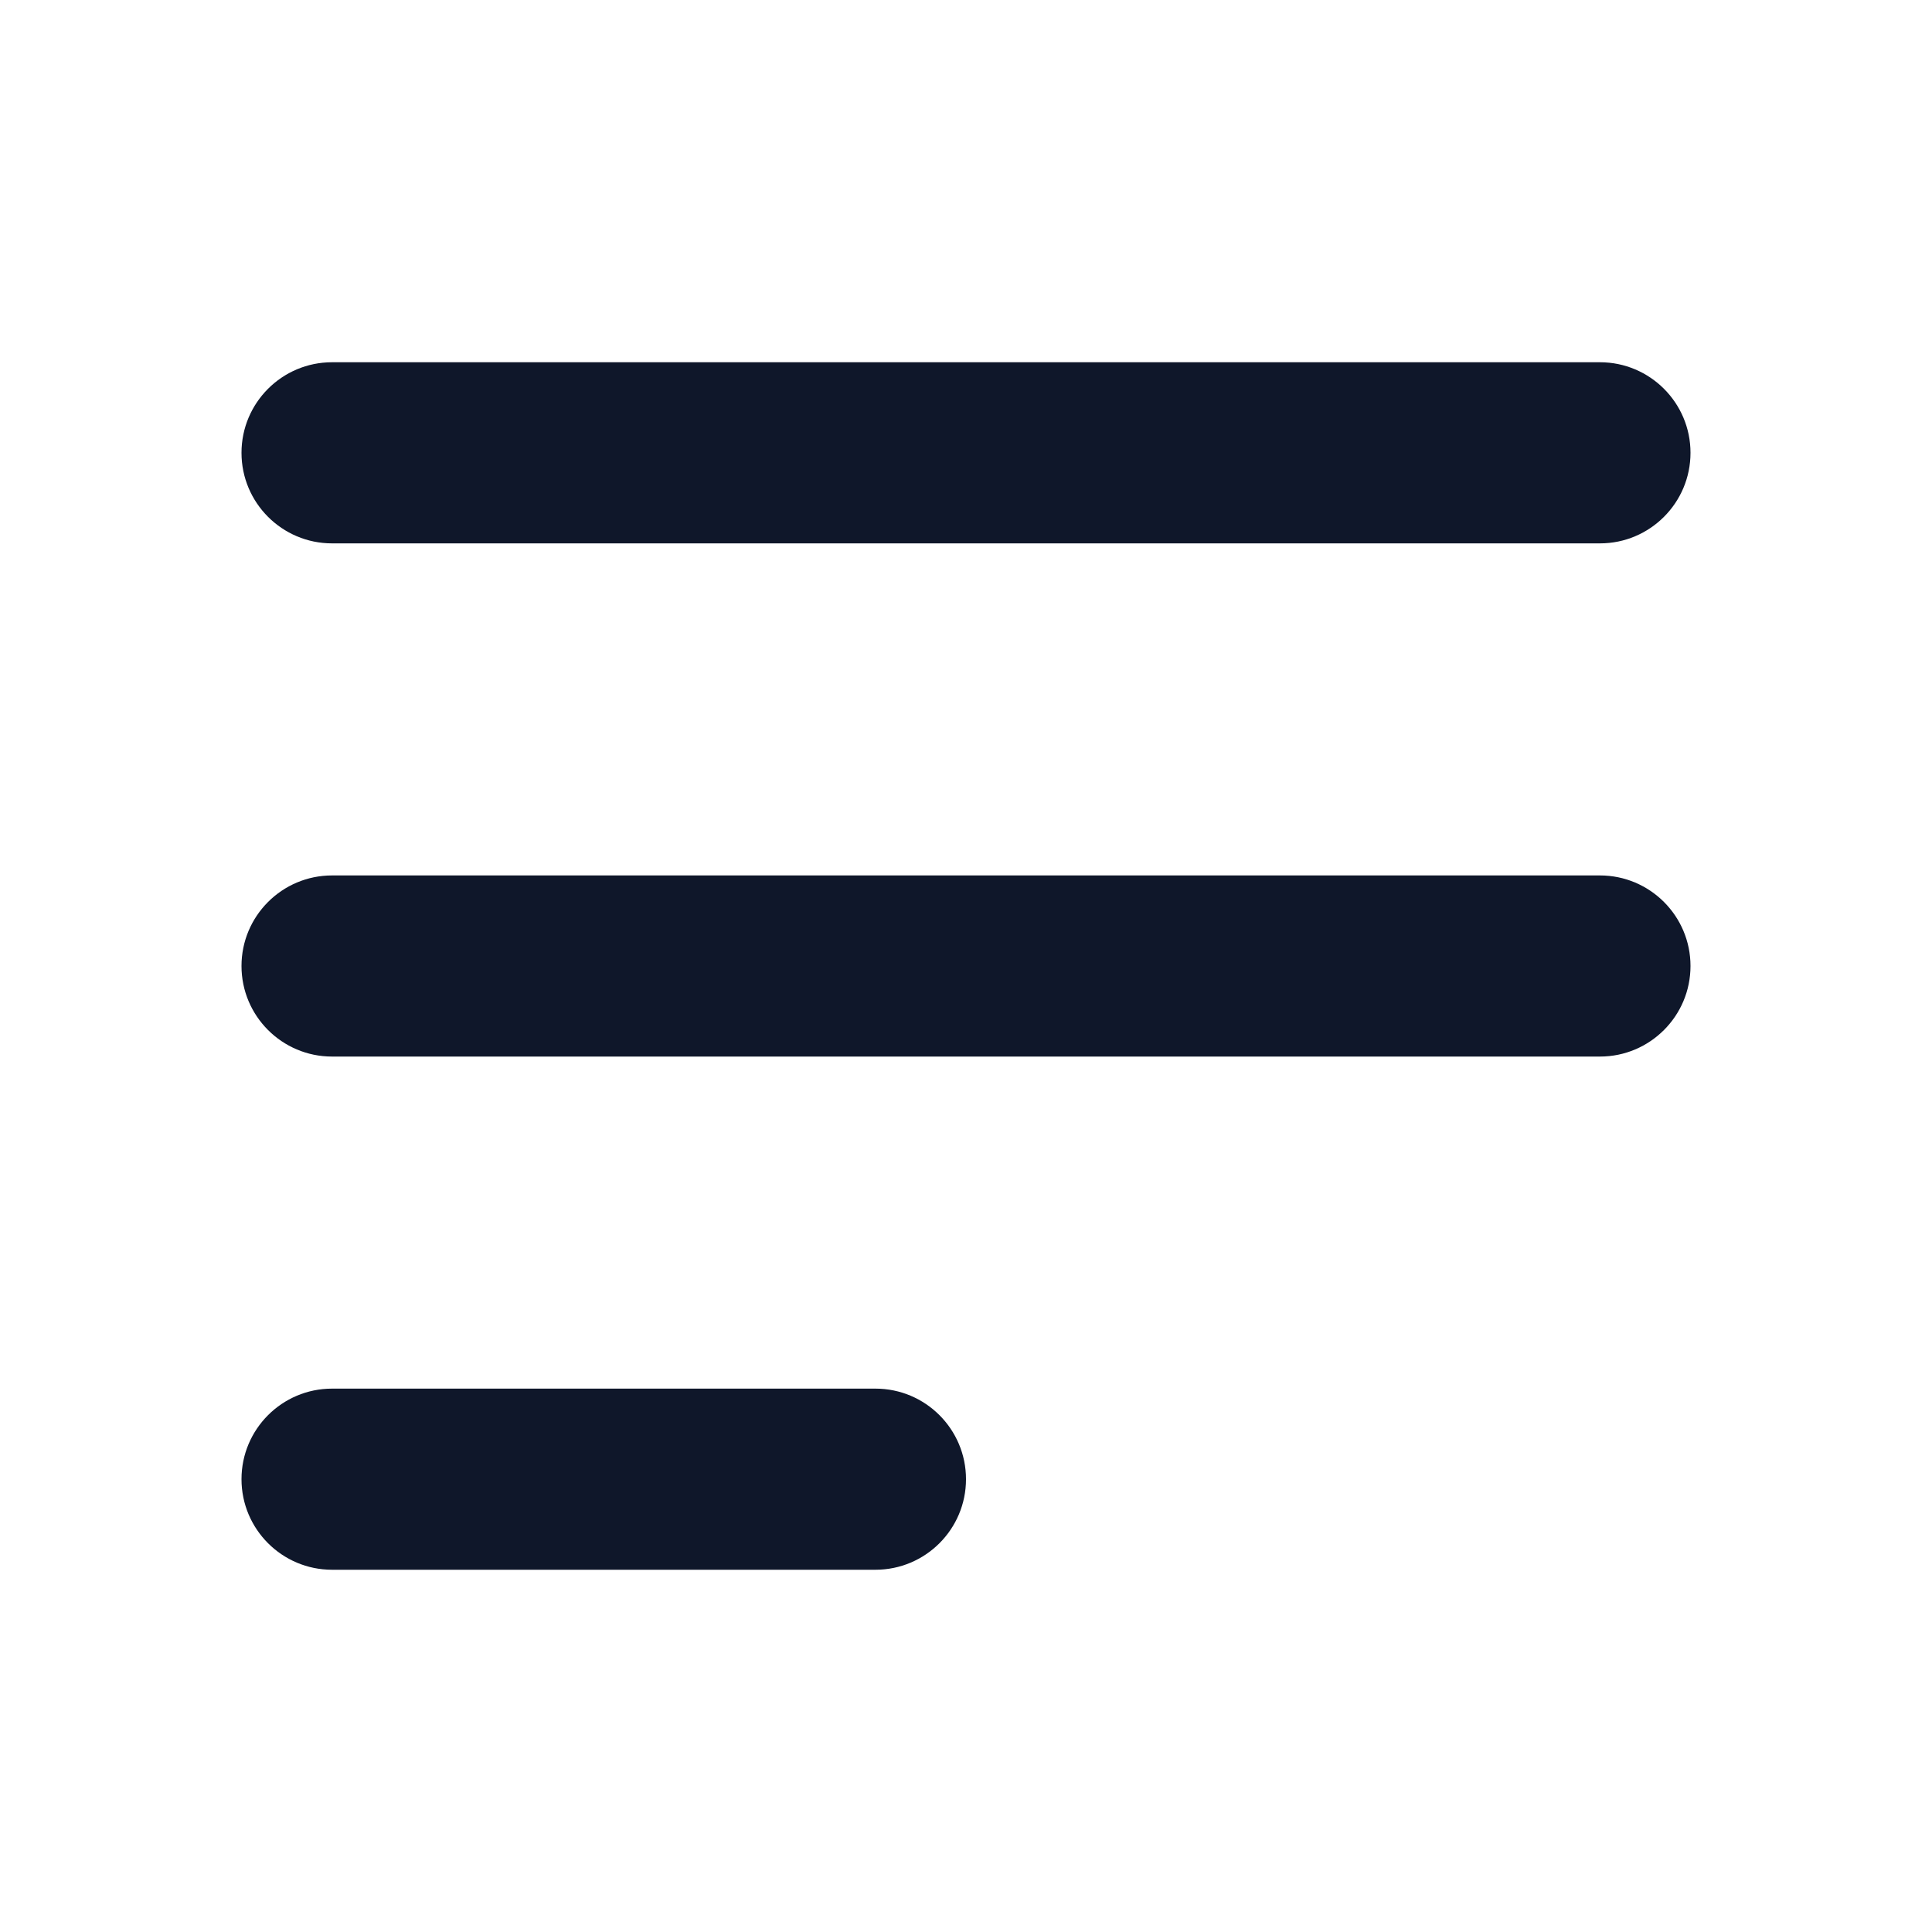
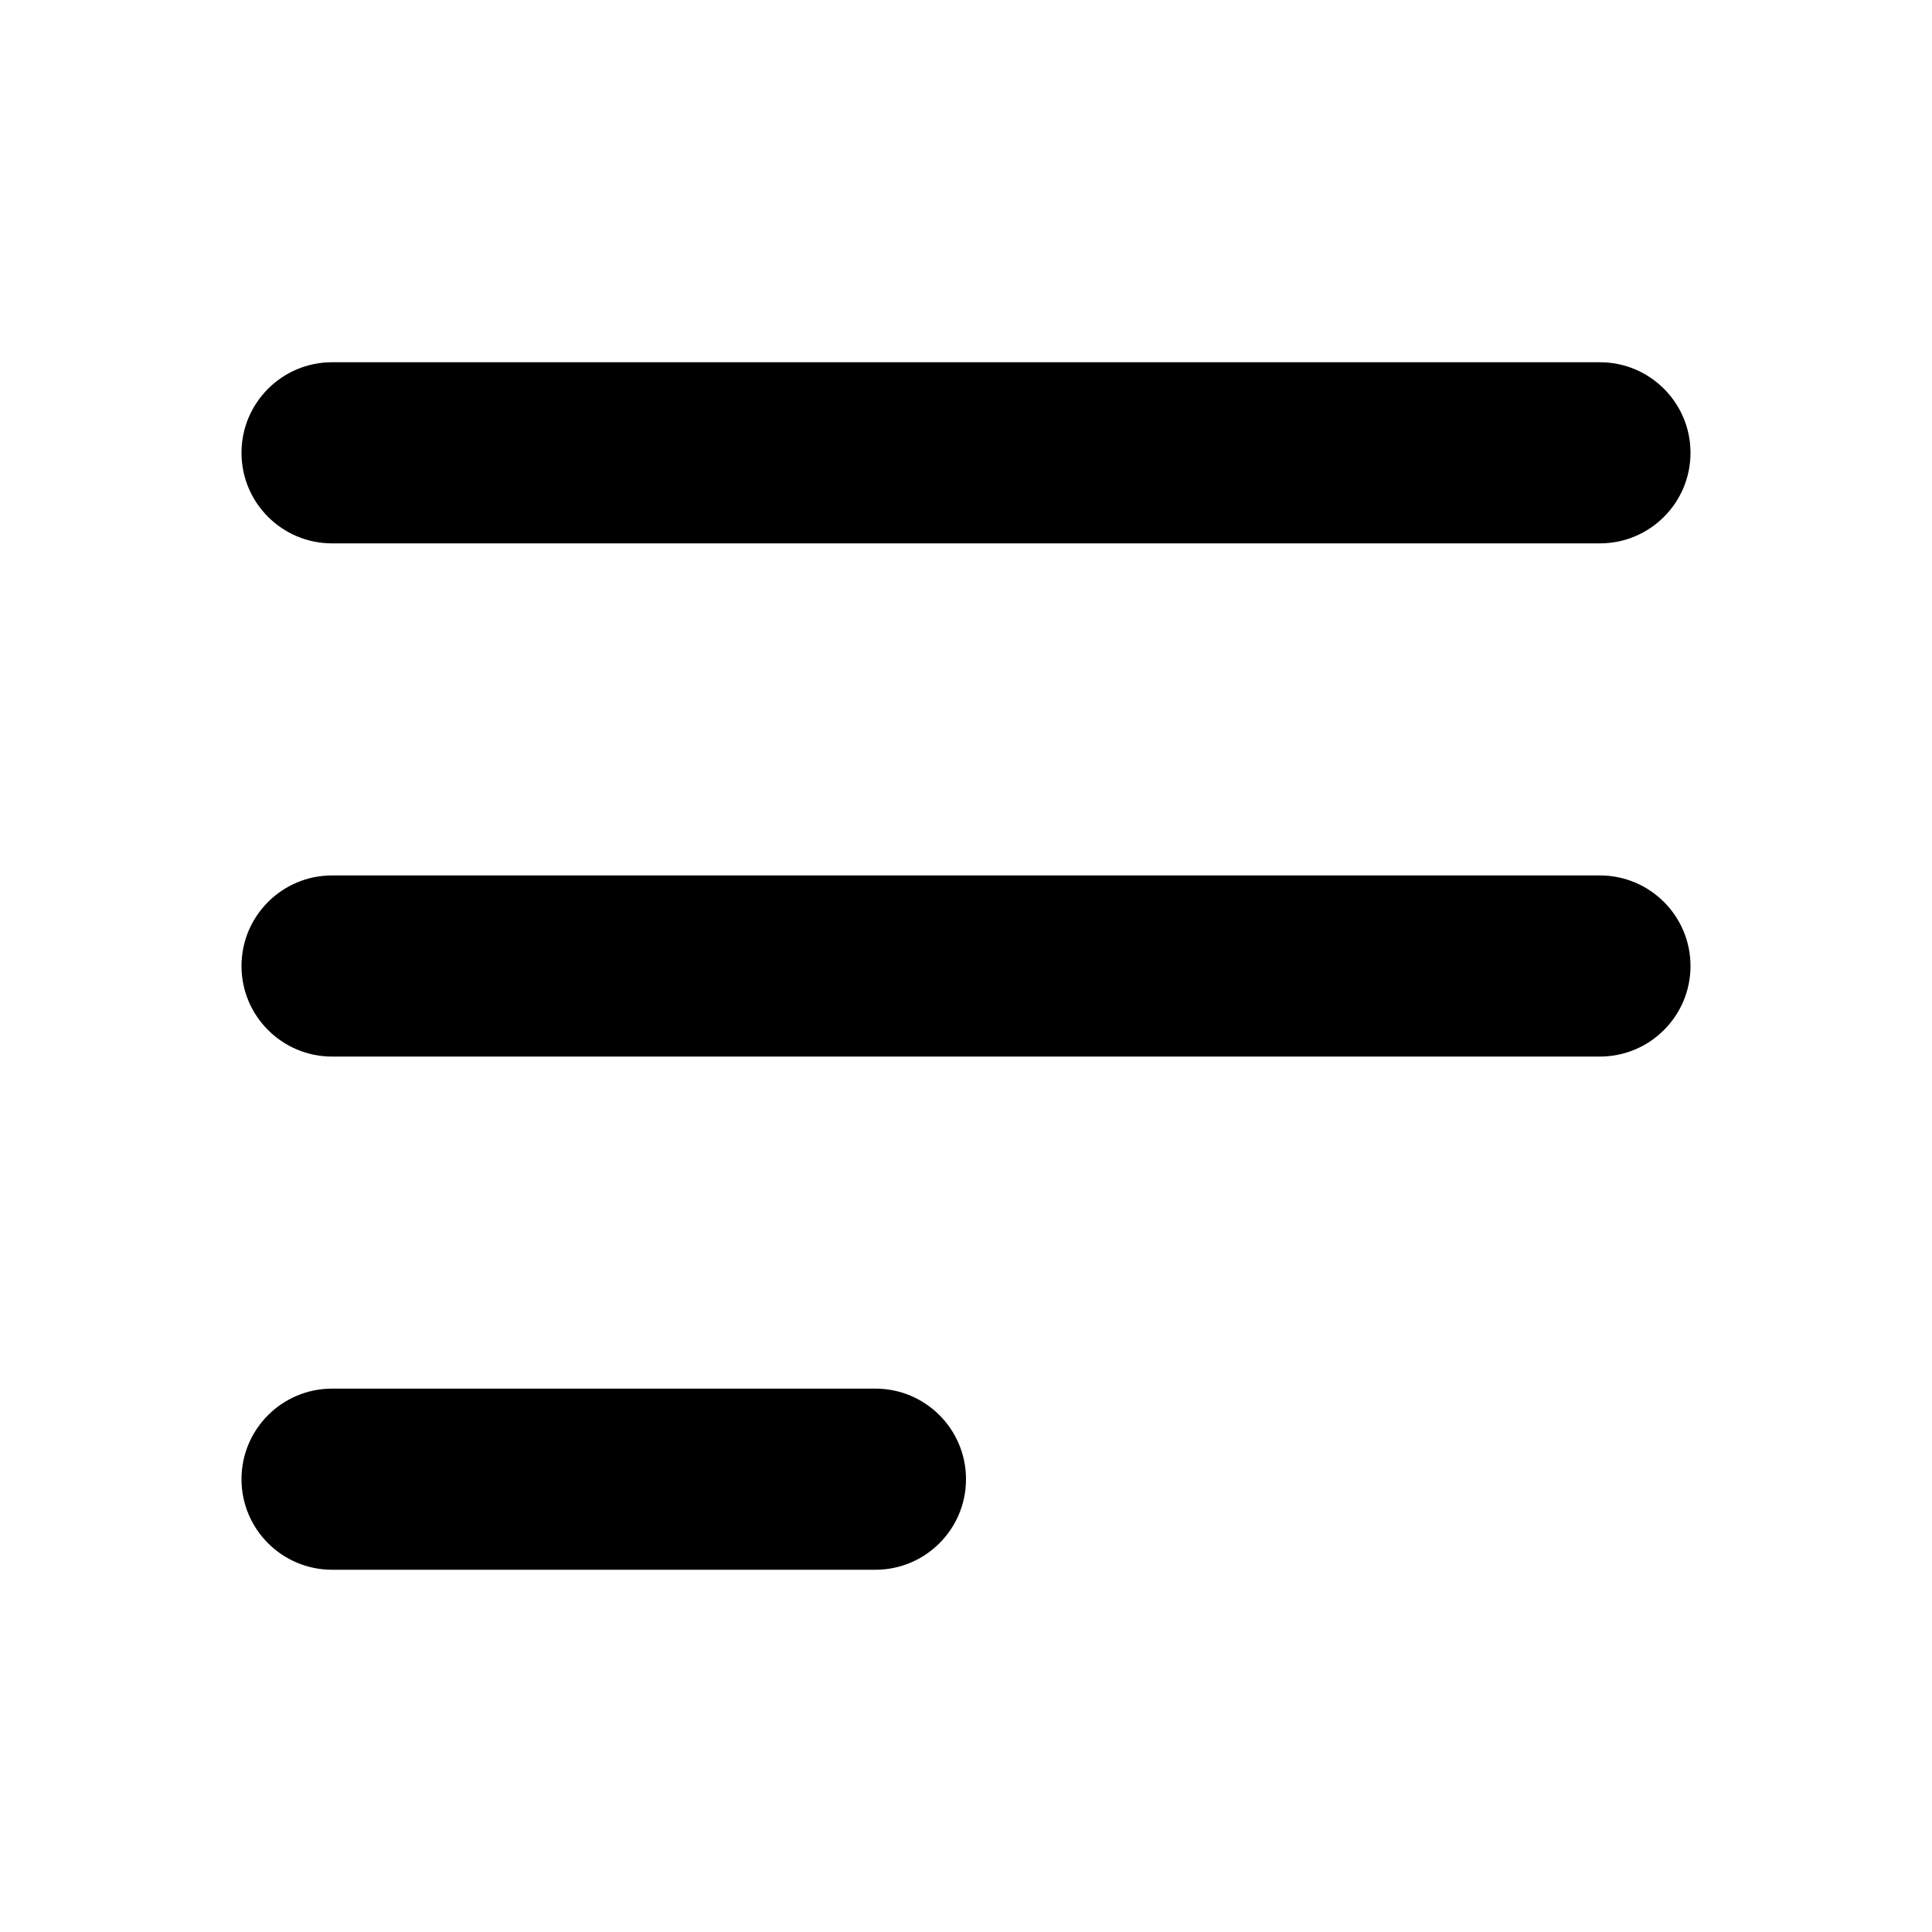
<svg xmlns="http://www.w3.org/2000/svg" width="16" height="16" viewBox="0 0 16 16" fill="none">
-   <path fill-rule="evenodd" clip-rule="evenodd" d="M2 3.75C2 3.336 2.336 3 2.75 3H13.25C13.664 3 14 3.336 14 3.75C14 4.164 13.664 4.5 13.25 4.5H2.75C2.336 4.5 2 4.164 2 3.75ZM2 8C2 7.586 2.336 7.25 2.75 7.25H13.25C13.664 7.25 14 7.586 14 8C14 8.414 13.664 8.75 13.25 8.75H2.75C2.336 8.75 2 8.414 2 8ZM2 12.25C2 11.836 2.336 11.5 2.75 11.5H7.25C7.664 11.5 8 11.836 8 12.25C8 12.664 7.664 13 7.25 13H2.75C2.336 13 2 12.664 2 12.25Z" fill="#0F172A" />
+   <path fill-rule="evenodd" clip-rule="evenodd" d="M2 3.75C2 3.336 2.336 3 2.75 3H13.25C13.664 3 14 3.336 14 3.75C14 4.164 13.664 4.5 13.25 4.5H2.75C2.336 4.5 2 4.164 2 3.75ZM2 8C2 7.586 2.336 7.25 2.75 7.25H13.25C13.664 7.25 14 7.586 14 8C14 8.414 13.664 8.75 13.25 8.75H2.75C2.336 8.75 2 8.414 2 8ZM2 12.25C2 11.836 2.336 11.5 2.75 11.5H7.25C7.664 11.5 8 11.836 8 12.25C8 12.664 7.664 13 7.25 13H2.75C2.336 13 2 12.664 2 12.25Z" fill="currentColor" />
</svg>
